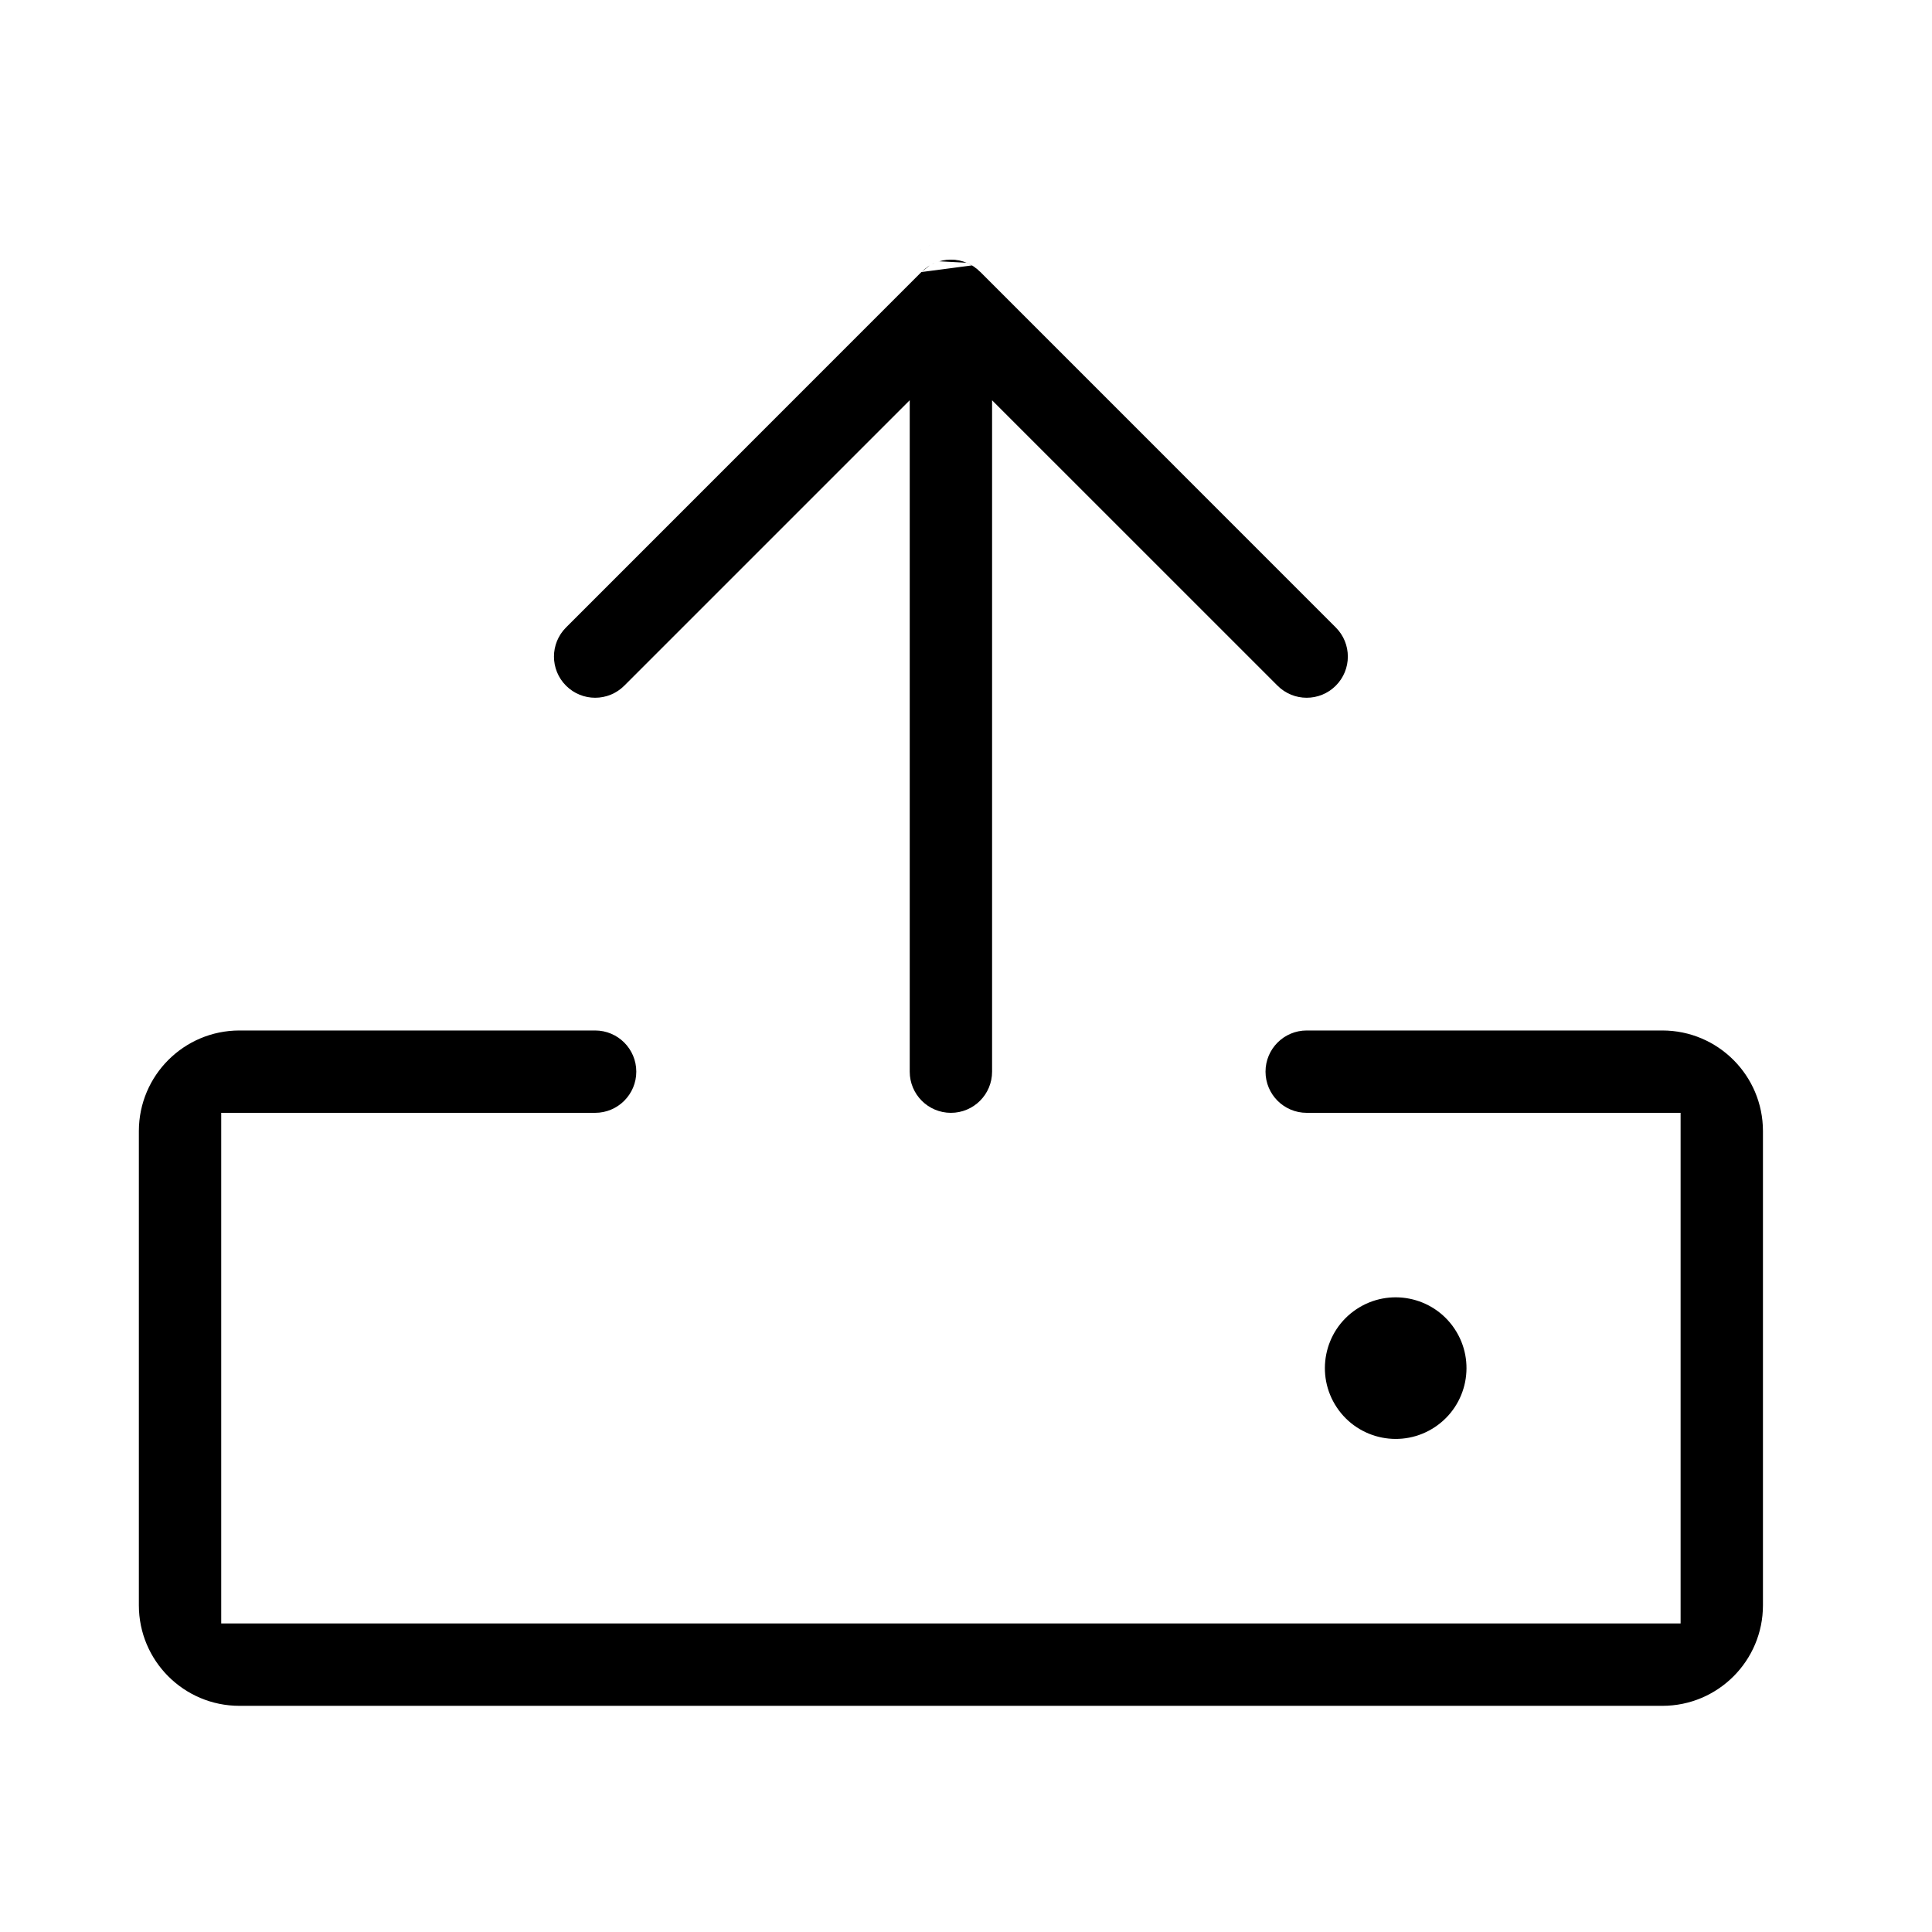
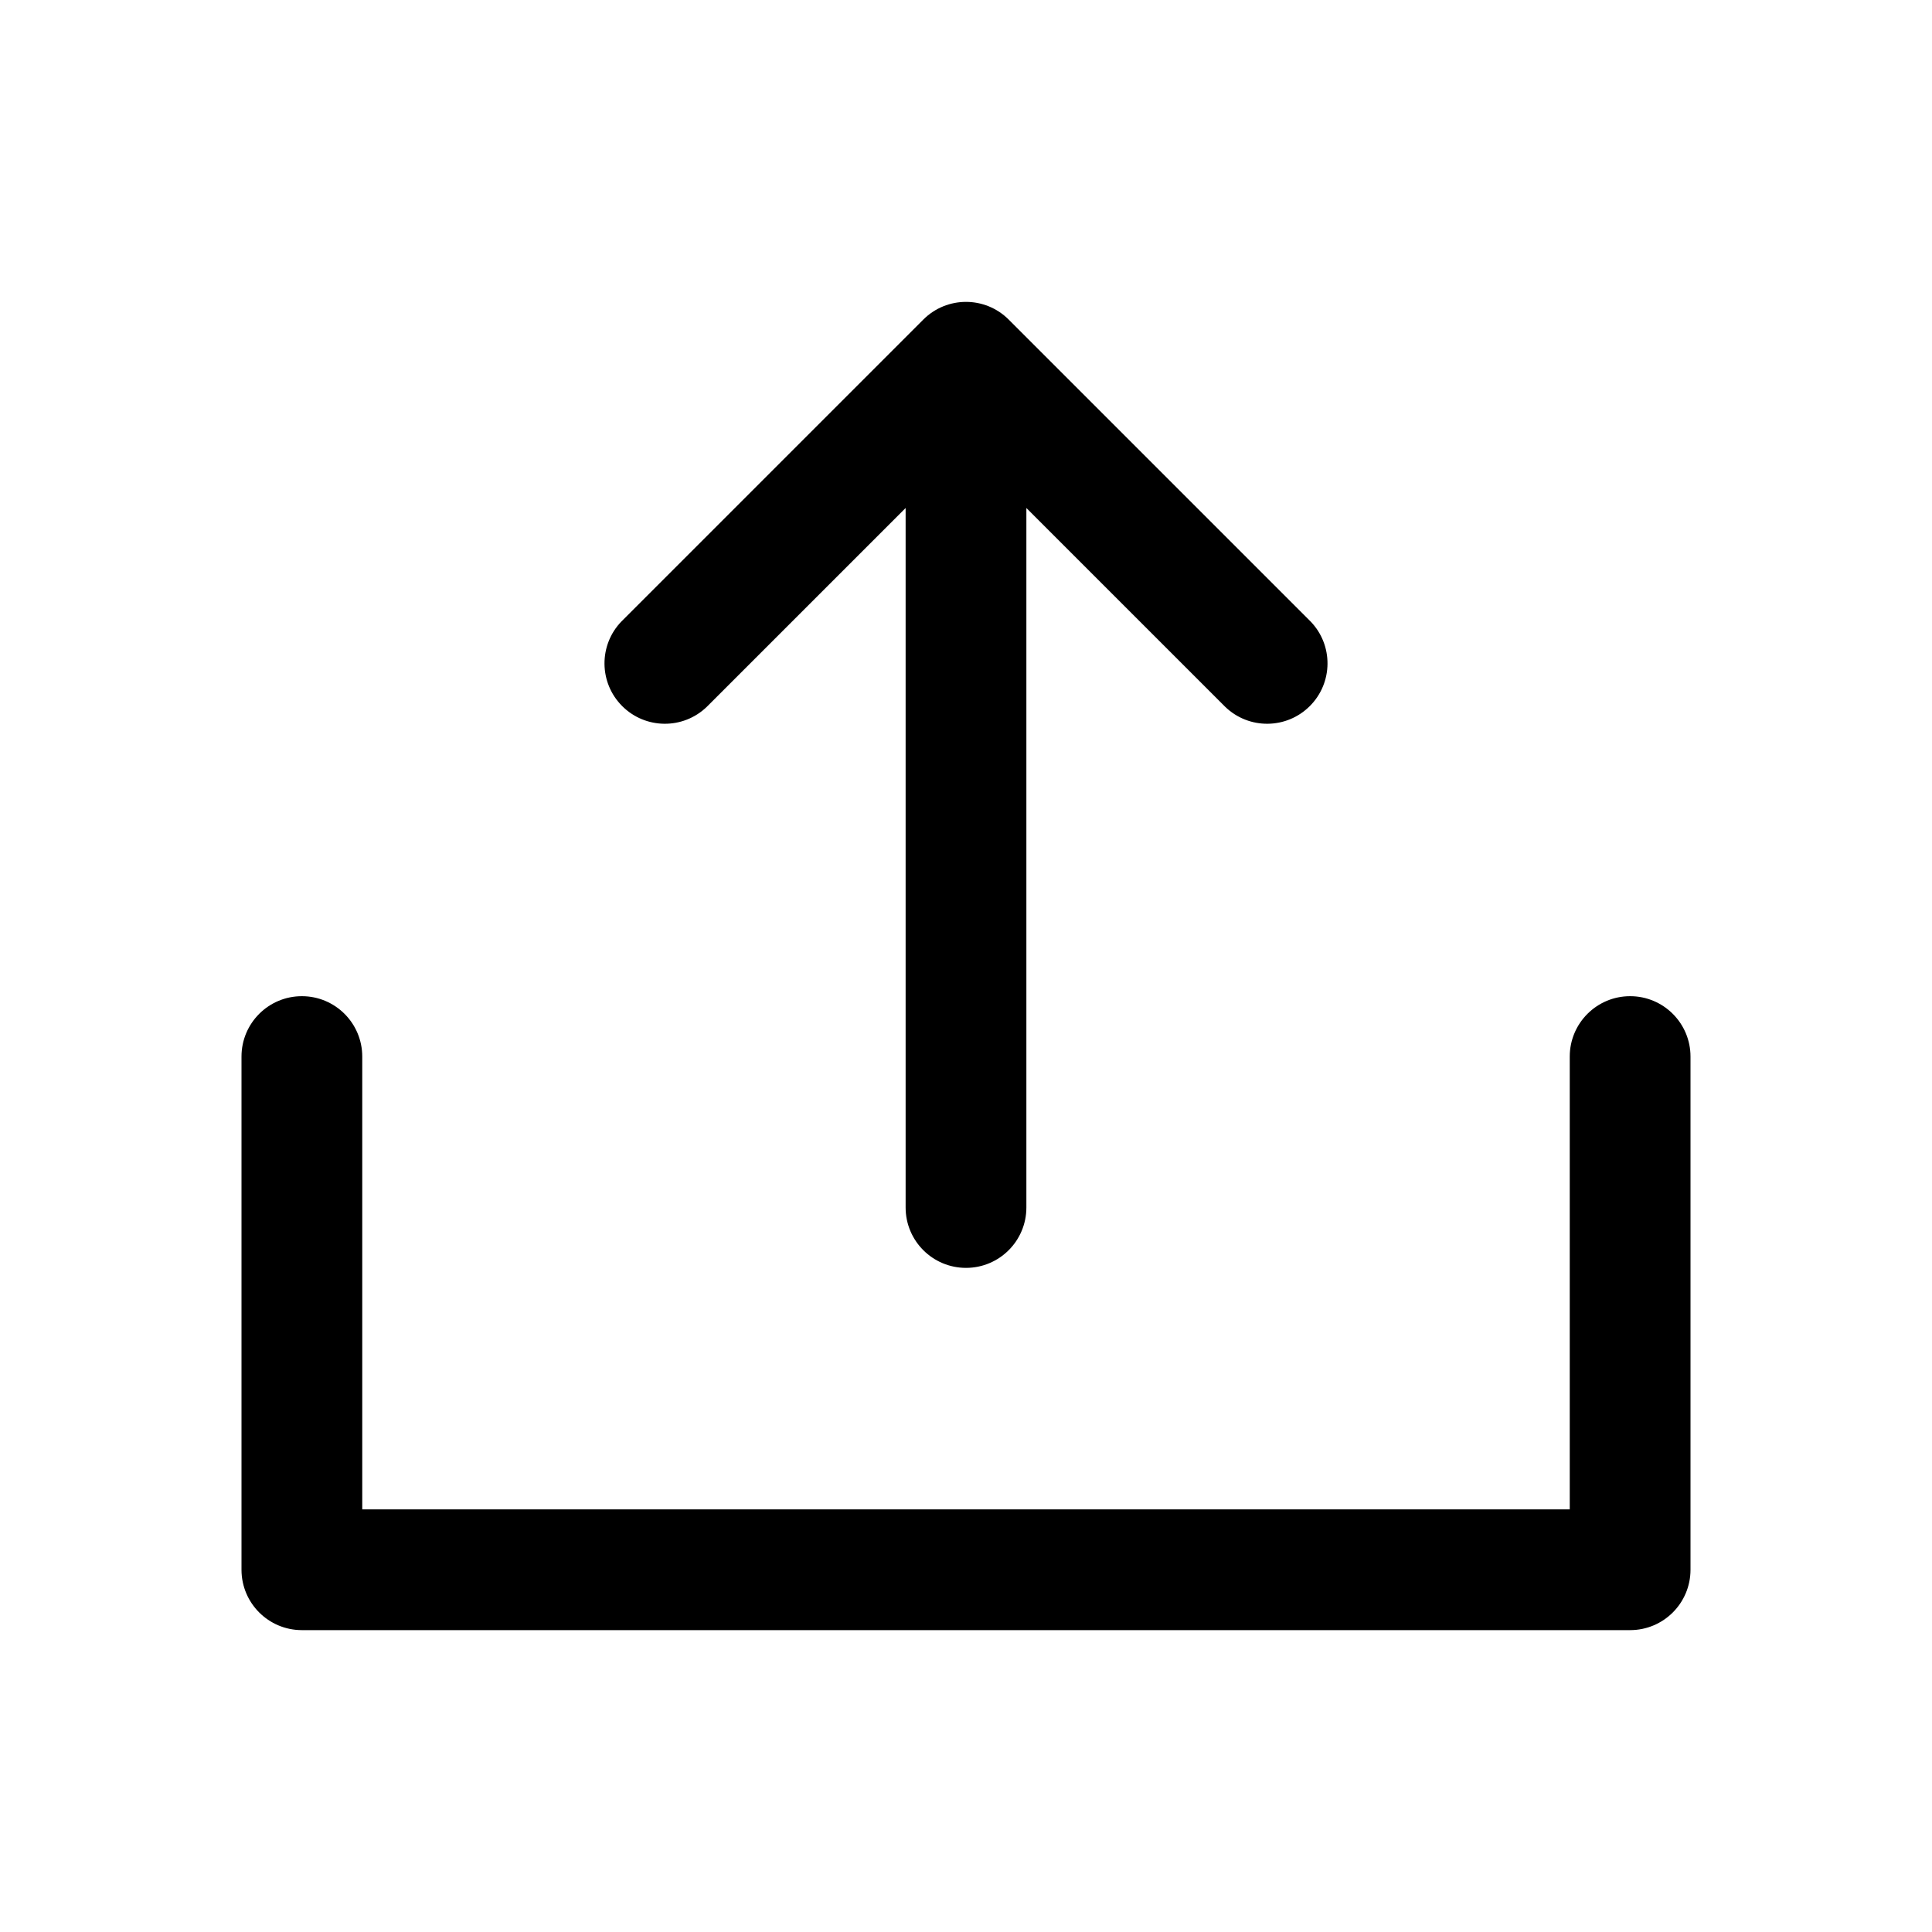
<svg xmlns="http://www.w3.org/2000/svg" width="32" height="32" viewBox="0 0 32 32">
-   <path d="M15.205 4.165a.562.562 0 01.03-.018h.001a.749.749 0 00.011-.008l.013-.007M16.445 4.288a.11.11 0 00-.007-.006l.007.006zM16.349 4.205a.383.383 0 01.024.018l-.024-.018zM16.326 4.187a.593.593 0 00-.03-.022l.03.022zM15.88 4.01a.555.555 0 00-.034-.005l.034.005zM15.492 4.035l-.027.007.027-.007zM15.403 4.064a.55.55 0 00-.029.01l.03-.01zM9.857 17.068H3.965A1.667 1.667 0 002.3 18.732v7.857a1.666 1.666 0 001.665 1.665h23.57a1.666 1.666 0 001.665-1.665v-7.856a1.667 1.667 0 00-1.665-1.665h-5.892a.682.682 0 000 1.364h6.193v8.457H3.664v-8.457h6.193a.682.682 0 000-1.364z" />
-   <path d="M9.375 10.393l5.886-5.887.838-.11.02.013.009.005.002.002h.002l.004.004.02.016.014.01.008.005.004.003a.68.68 0 01.04.038l.007.005.009.008 5.887 5.888a.682.682 0 01-.965.964L16.432 6.63V17.75a.682.682 0 01-1.364 0V6.629l-4.728 4.728a.682.682 0 11-.965-.964z" />
-   <path d="M16.01 4.352l.089.045-.012-.007-.01-.006-.003-.002-.003-.001a.114.114 0 00-.008-.004l-.022-.01-.001-.001-.017-.009-.012-.005z" />
-   <path d="M16.01 4.352l-.454-.024.024-.005.014-.004.023-.006h.005l.01-.002.016-.002.016-.003.011-.002h.008a.692.692 0 01.049-.003h.001a.403.403 0 00.034 0h.001l.05.002.007.001.011.002.017.003.015.002.01.001.005.001.017.004.02.005.013.004.009.002.006.001.002.001h.002l.006.003.025.009h.001l.02.008.007.002zM15.261 4.506l.14-.11-.02.013-.009.005-.002.002h-.001l-.005.004-.02.016-.013.009-.009.006-.004.003a.707.707 0 00-.04.037l-.006.006-.01.009zM15.515 4.342l.023-.008-.023.008zM15.538 4.334l.013-.004a.103.103 0 00-.008.003l-.005.001zM15.472 4.36l.018-.008-.02.009.002-.001zM15.47 4.36l-.033.017.022-.01.011-.006zM24.092 22.009a1.172 1.172 0 11-1.95 1.303 1.172 1.172 0 011.95-1.303z" />
+   <path fill-rule="evenodd" d="M15.293 5.293a1 1 0 011.414 0l5 5a1 1 0 01-1.414 1.414L17 8.414V20a1 1 0 11-2 0V8.414l-3.293 3.293a1 1 0 01-1.414-1.414l5-5zM5 16.5a1 1 0 011 1V25h20v-7.5a1 1 0 112 0V26a1 1 0 01-1 1H5a1 1 0 01-1-1v-8.5a1 1 0 011-1z" clip-rule="evenodd" />
</svg>
